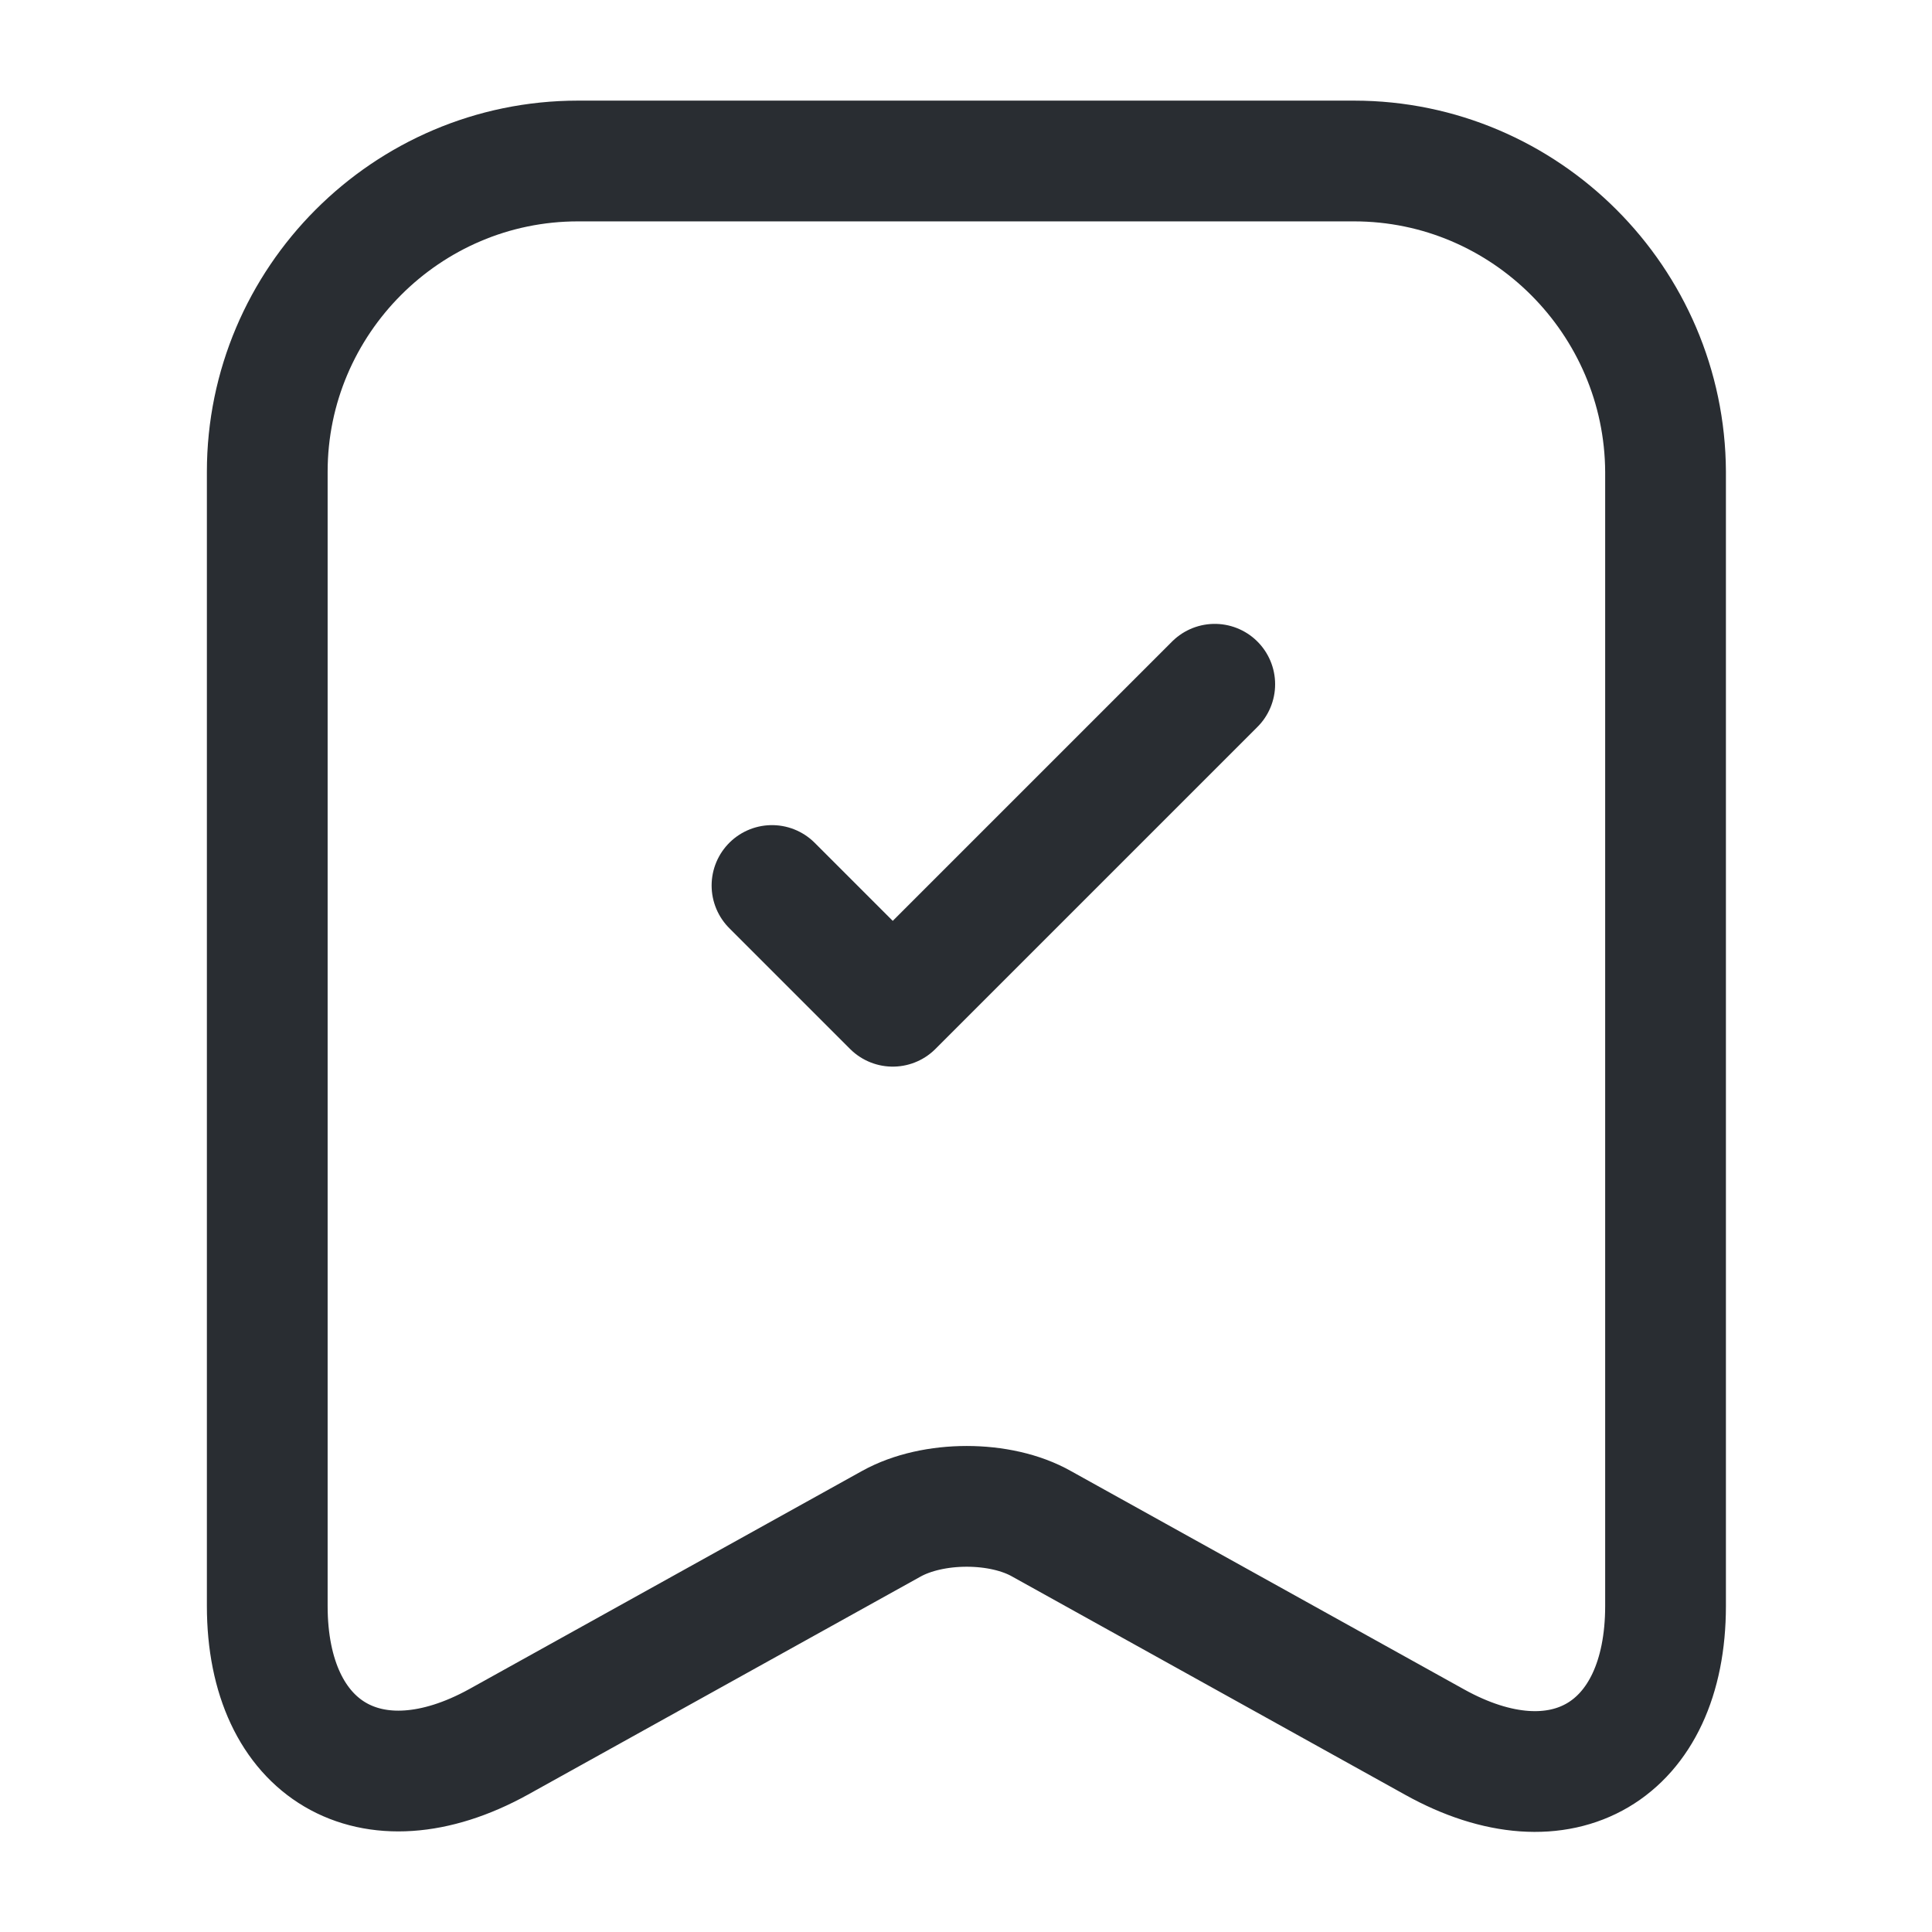
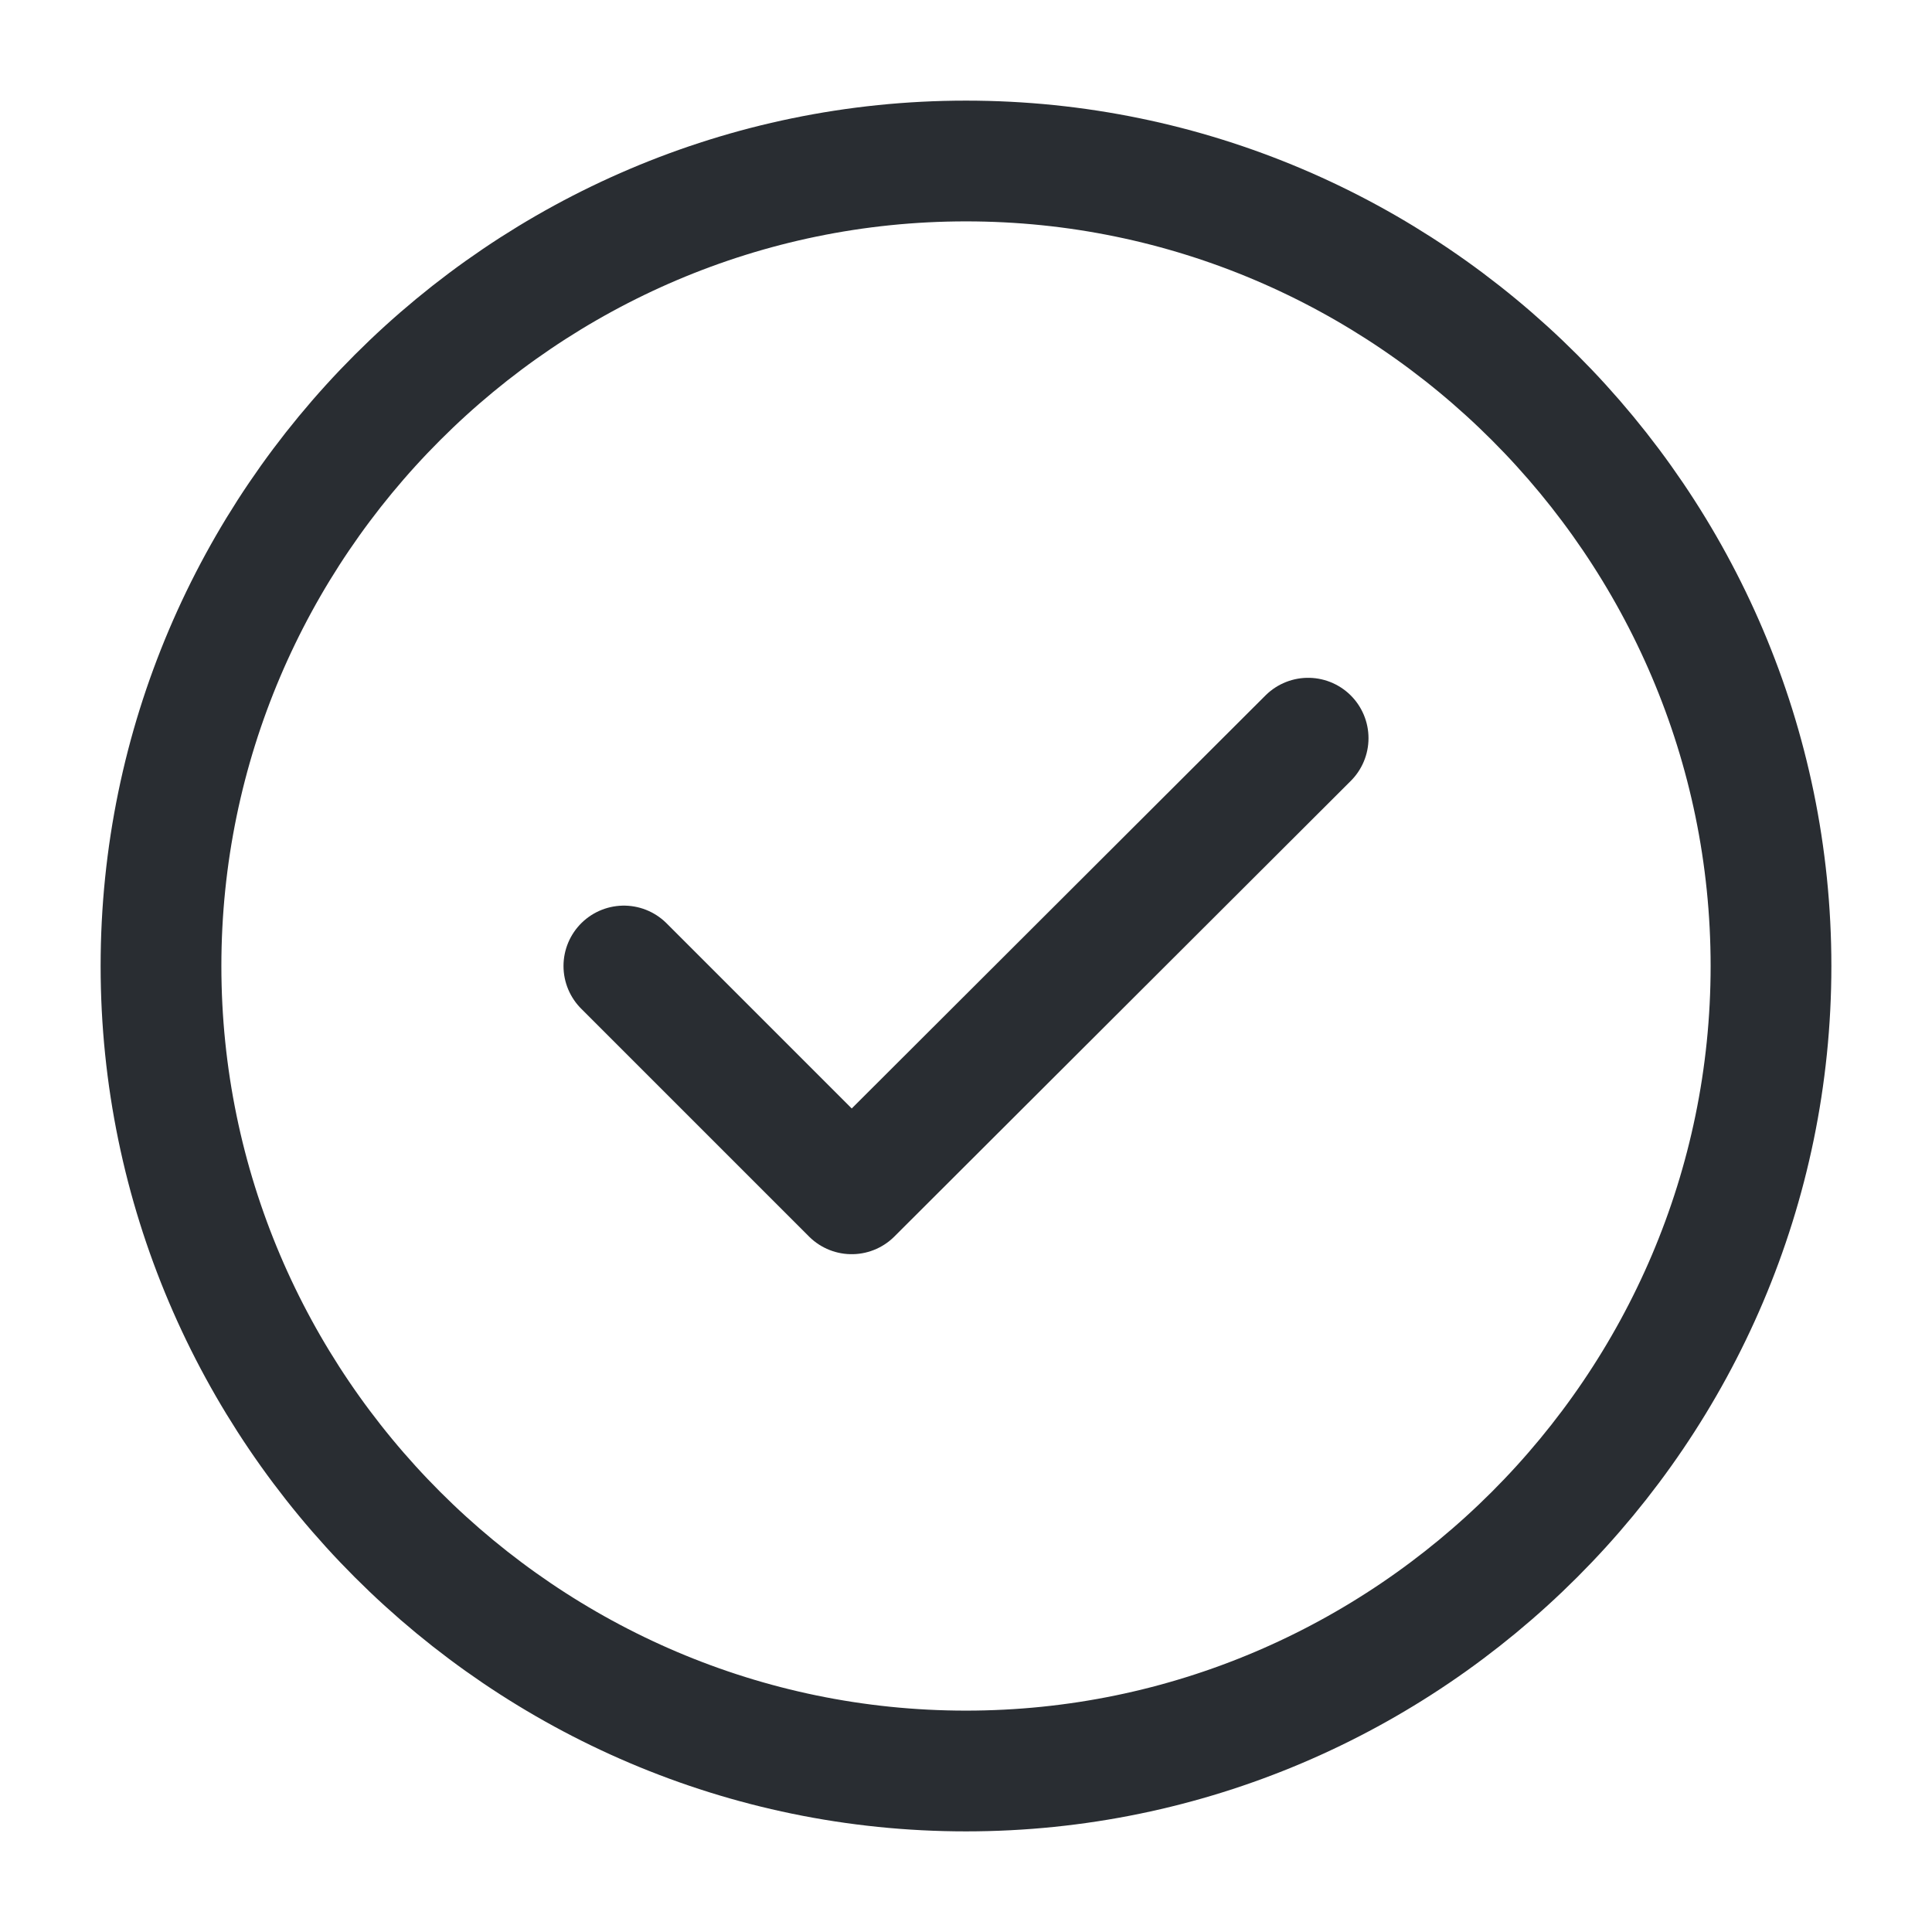
<svg xmlns="http://www.w3.org/2000/svg" width="800px" height="800px" viewBox="0 0 24 24" fill="none">
-   <path d="M16.82 2H7.18C5.05 2 3.32 3.74 3.32 5.86V19.95C3.32 21.75 4.61 22.51 6.19 21.64L11.07 18.93C11.59 18.64 12.43 18.64 12.94 18.93L17.82 21.64C19.4 22.52 20.69 21.76 20.69 19.95V5.86C20.68 3.74 18.95 2 16.82 2Z" stroke="#292D32" stroke-width="1.5" stroke-linecap="round" stroke-linejoin="round" />
-   <path d="M9.59 11L11.09 12.5L15.09 8.5" stroke="#292D32" stroke-width="1.5" stroke-linecap="round" stroke-linejoin="round" />
+   <path d="M12 22C17.5 22 22 17.5 22 12C22 6.5 17.5 2 12 2C6.5 2 2 6.5 2 12C2 17.5 6.5 22 12 22Z" stroke="#292D32" stroke-width="1.5" stroke-linecap="round" stroke-linejoin="round" />
+   <path d="M7.75 12L10.58 14.83L16.25 9.17" stroke="#292D32" stroke-width="1.5" stroke-linecap="round" stroke-linejoin="round" />
</svg>
